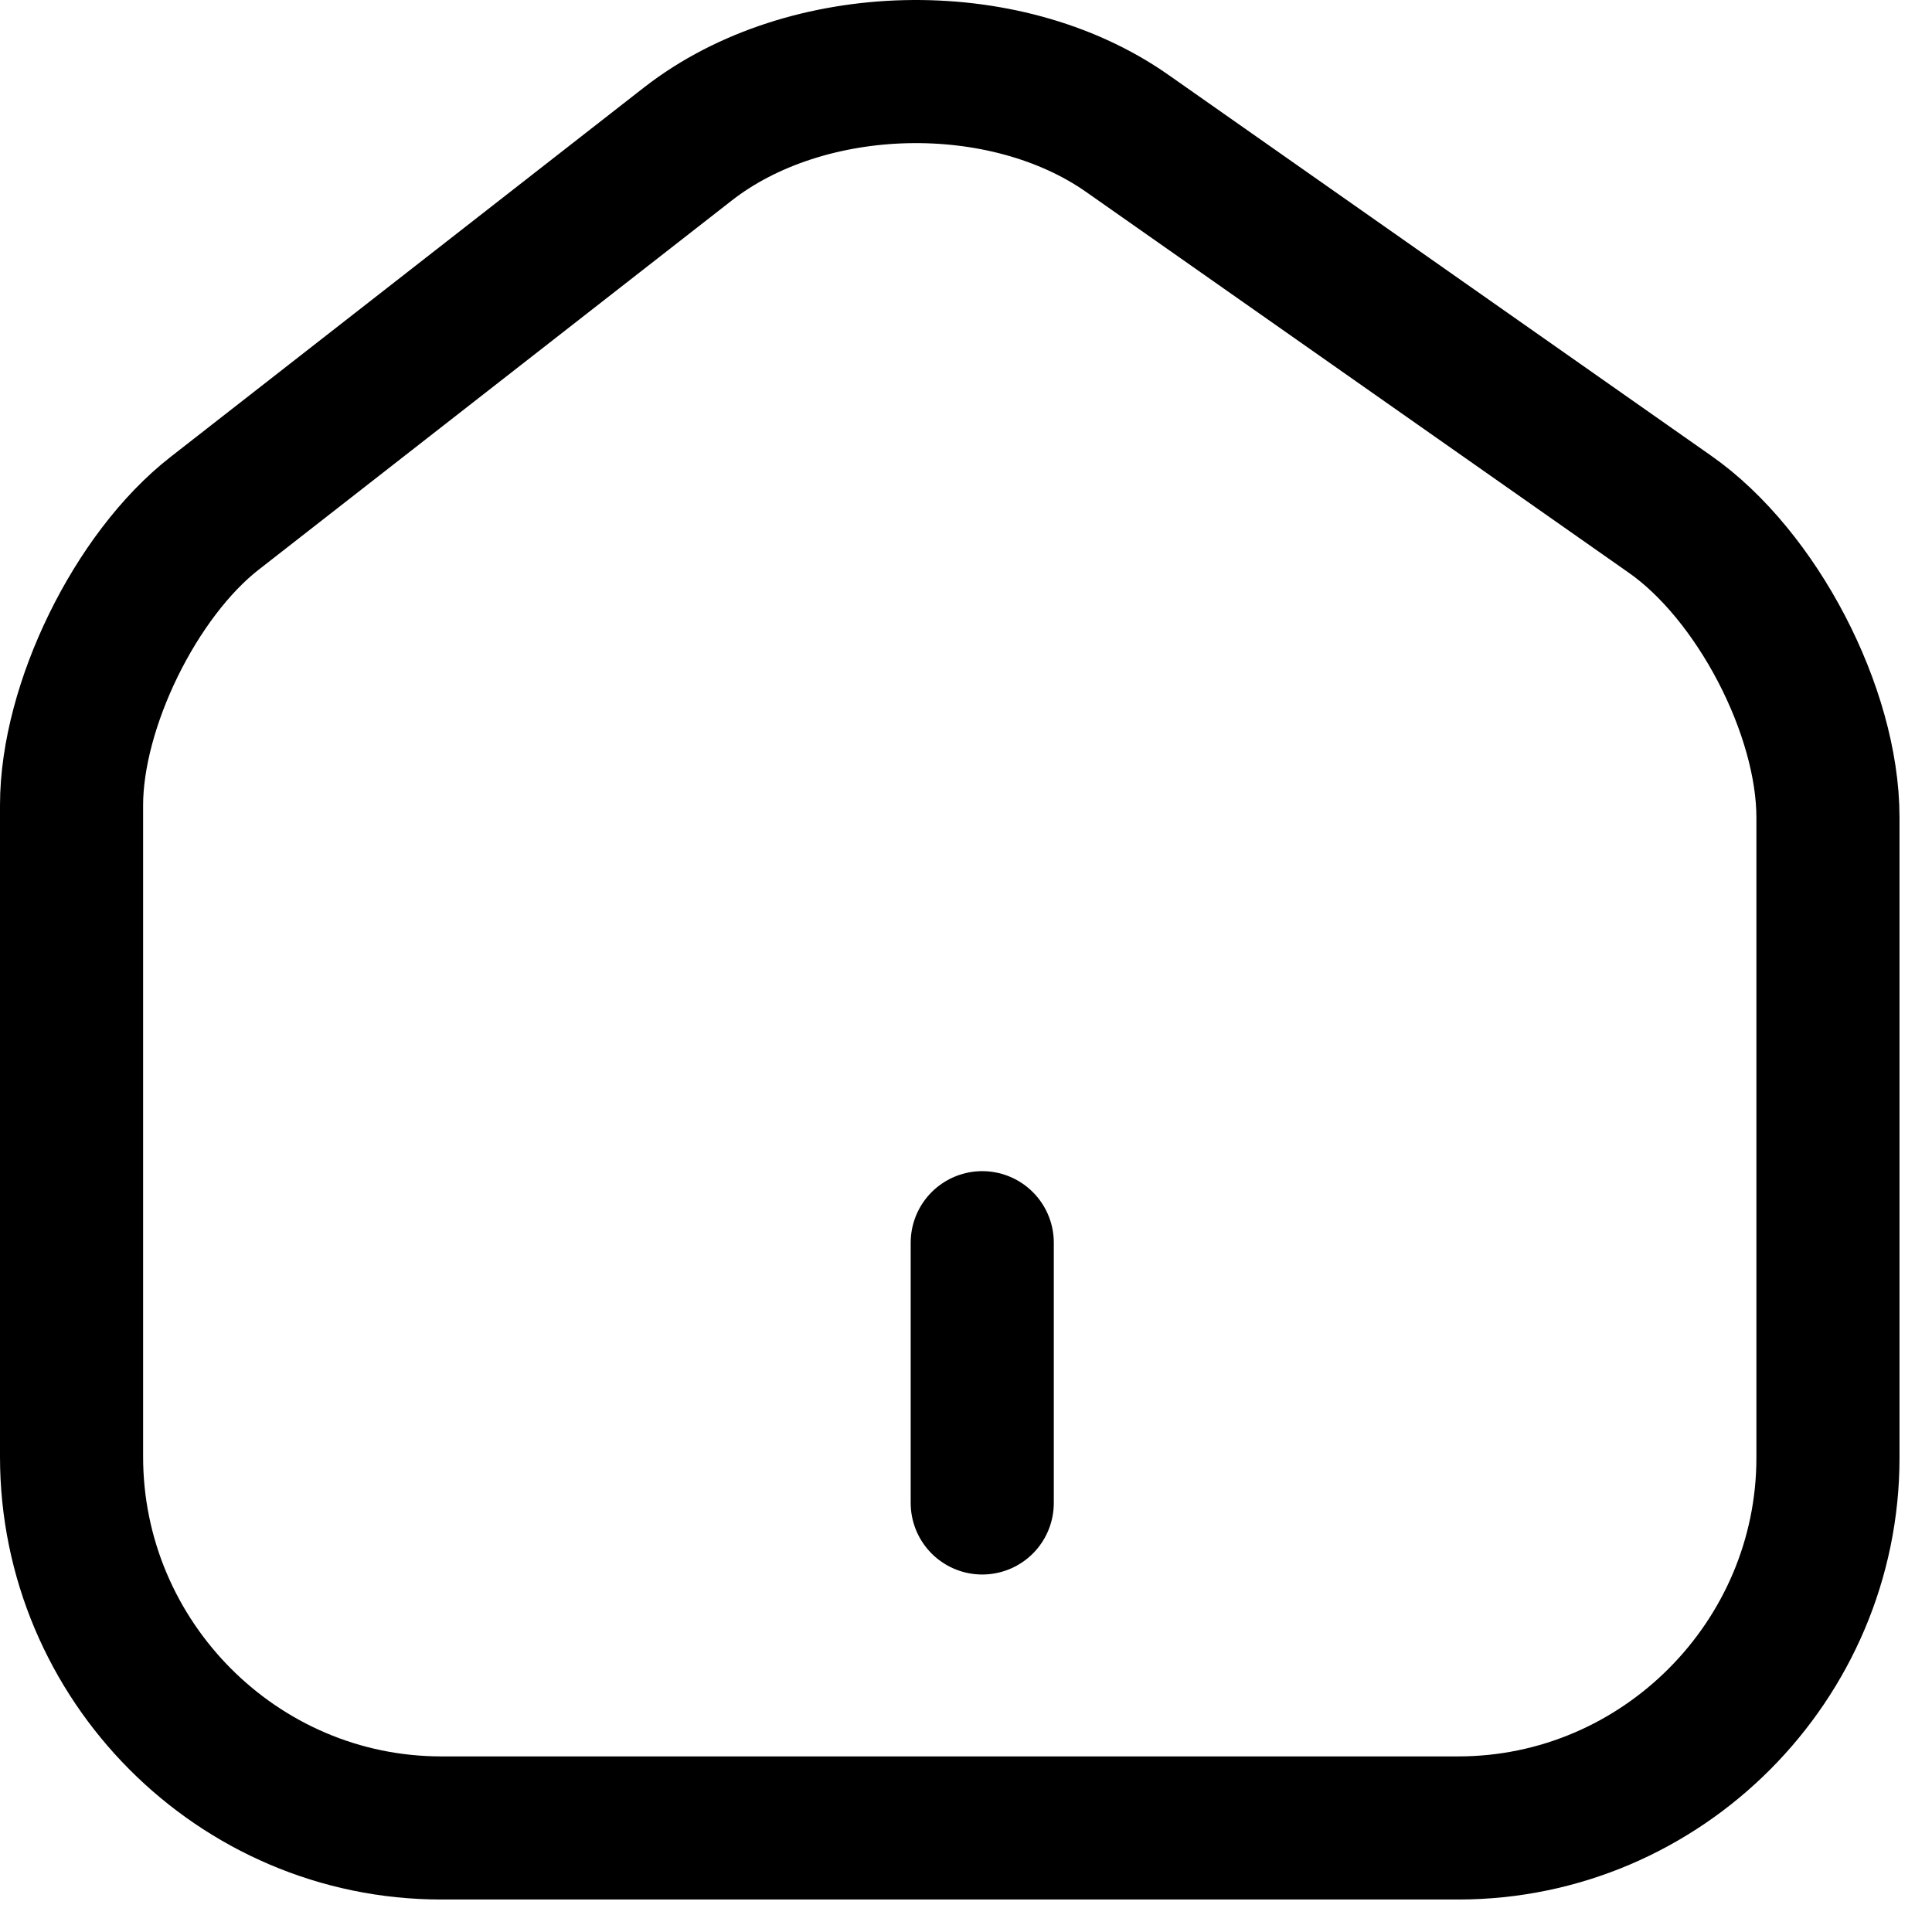
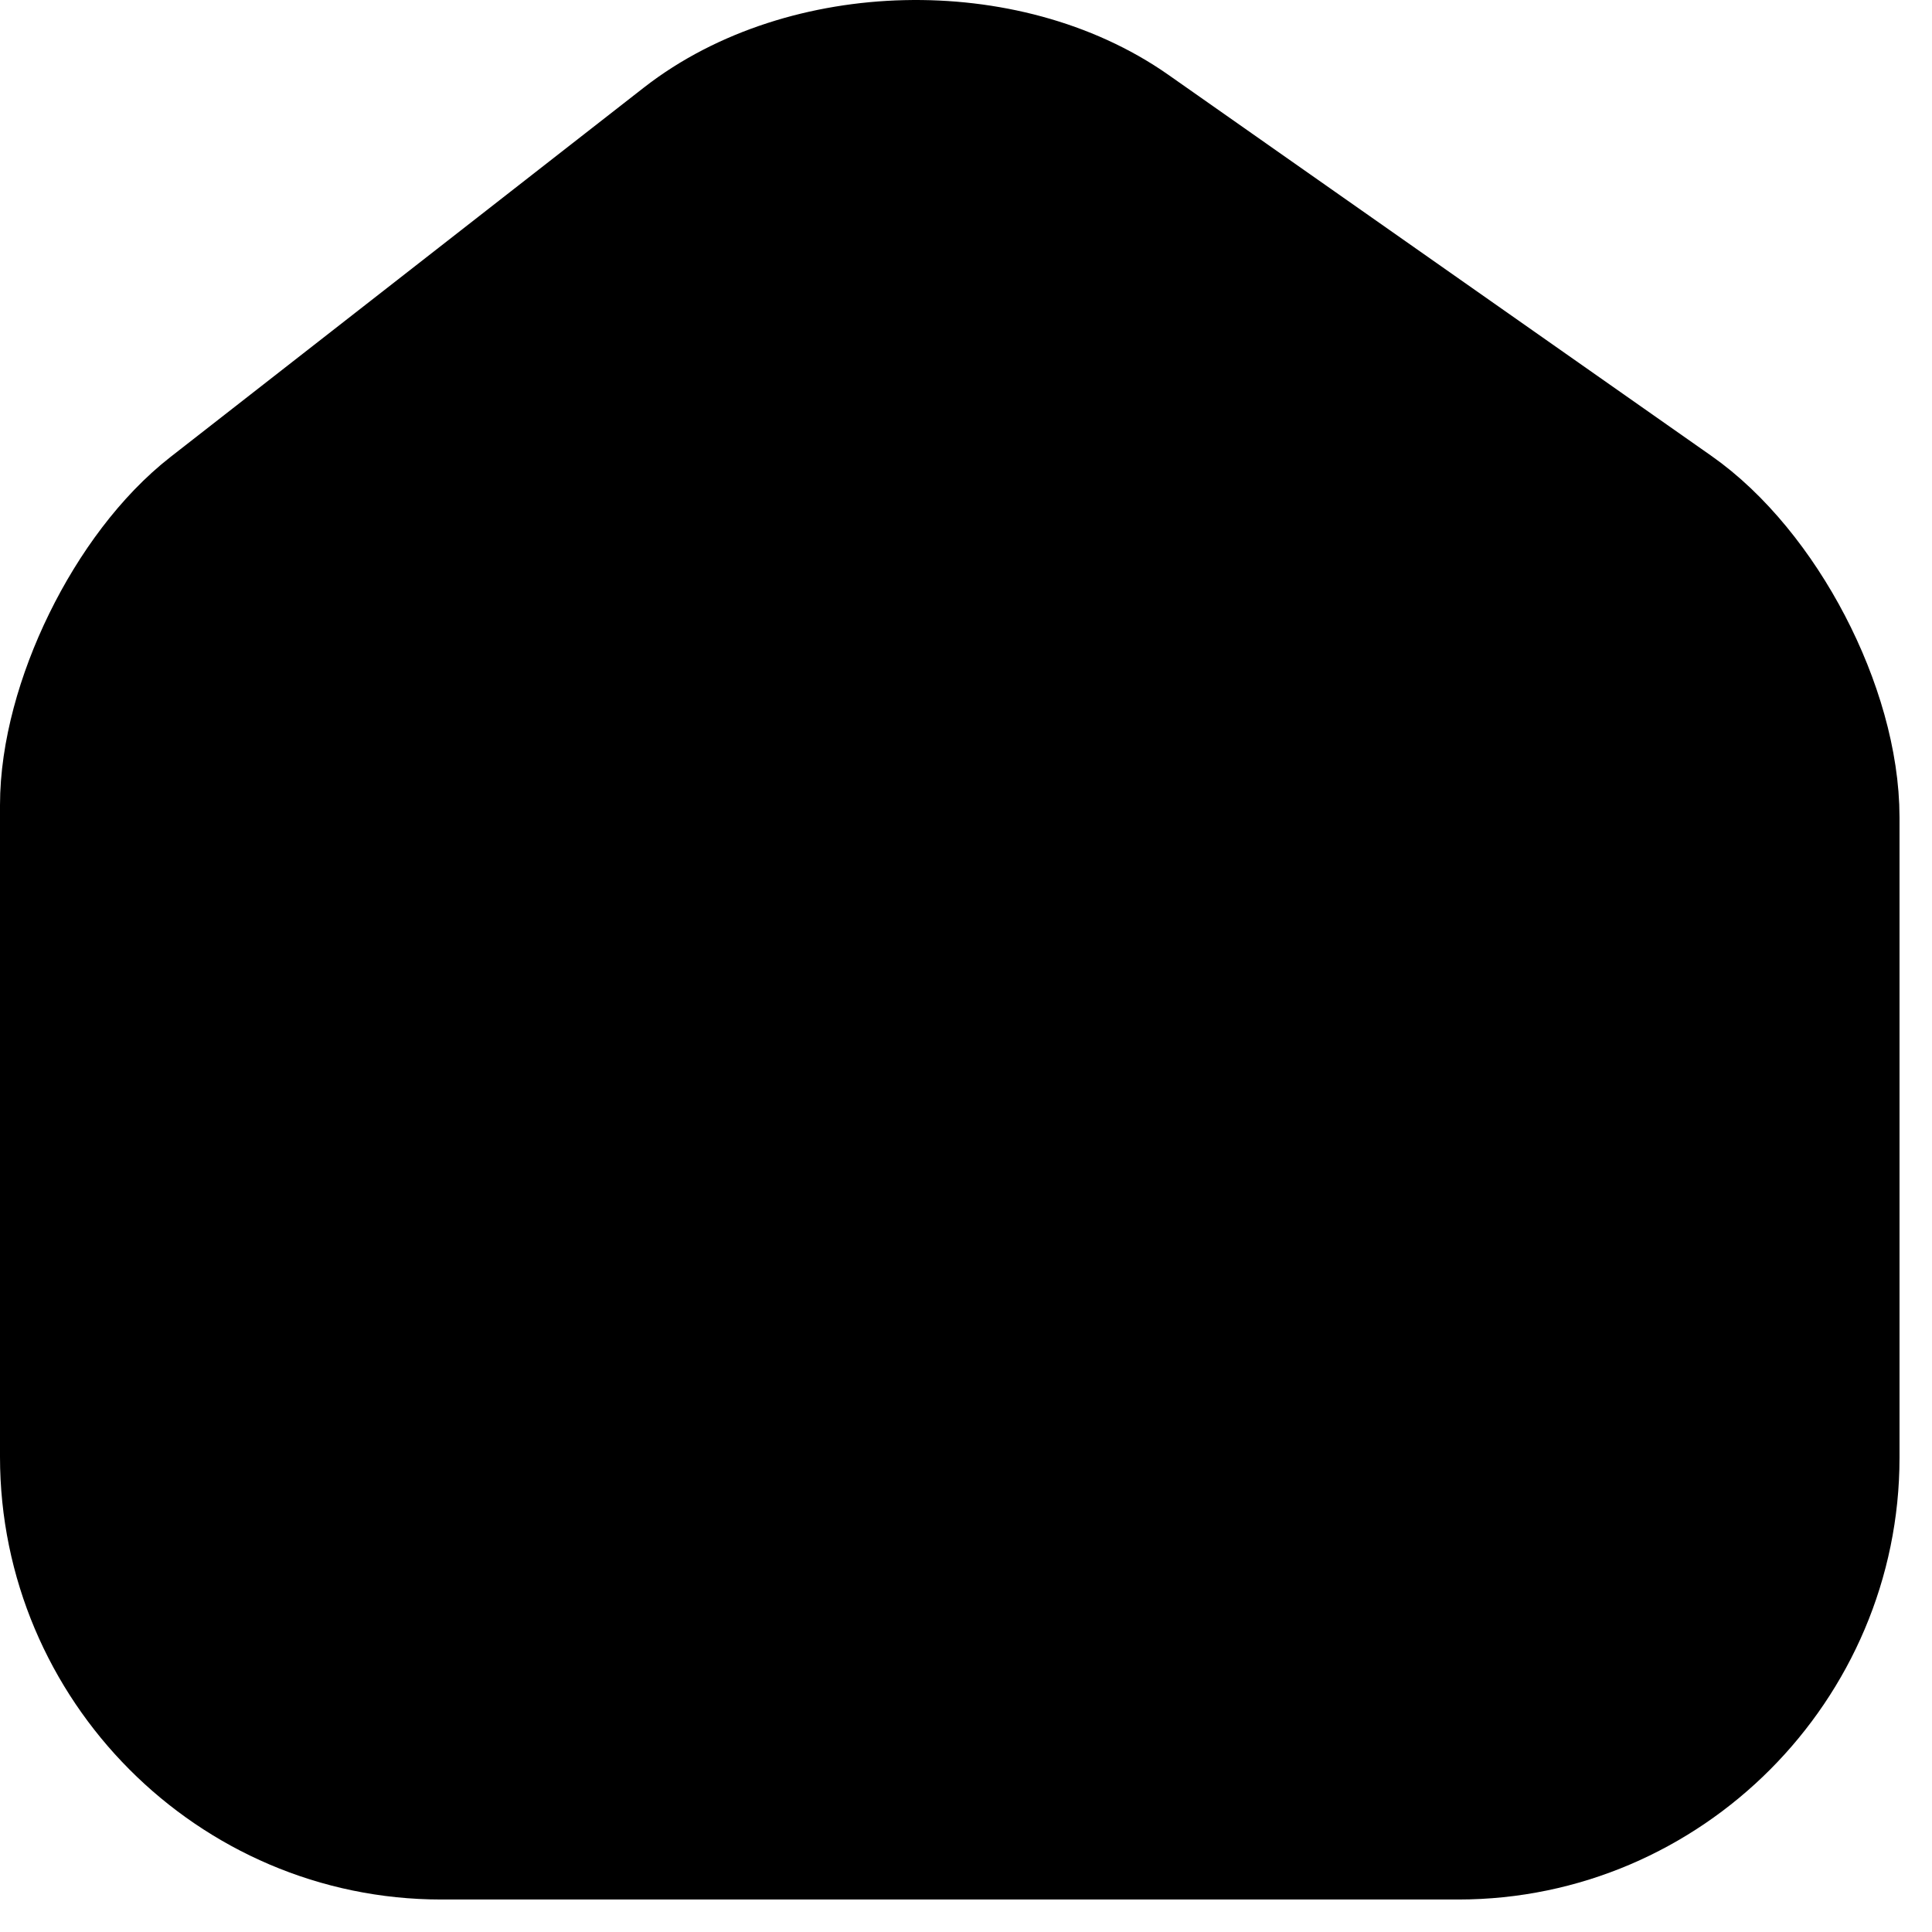
<svg xmlns="http://www.w3.org/2000/svg" width="27" height="27" viewBox="0 0 27 27" fill="none">
-   <path d="M9.615 2.011L3 7.173C1.896 8.033 1 9.864 1 11.253V20.359C1 23.21 3.32 25.546 6.167 25.546H20.379C23.226 25.546 25.546 23.21 25.546 20.372V11.425C25.546 9.938 24.551 8.033 23.336 7.185L15.752 1.863C14.034 0.659 11.272 0.721 9.615 2.011Z" stroke="black" stroke-width="2" stroke-linecap="round" stroke-linejoin="round" />
-   <path d="M13.727 21.004V17.367" stroke="black" stroke-width="2" stroke-linecap="round" stroke-linejoin="round" />
+   <path d="M9.615 2.011L3 7.173C1.896 8.033 1 9.864 1 11.253V20.359C1 23.21 3.32 25.546 6.167 25.546H20.379C23.226 25.546 25.546 23.21 25.546 20.372V11.425C25.546 9.938 24.551 8.033 23.336 7.185L15.752 1.863C14.034 0.659 11.272 0.721 9.615 2.011Z" fill="currentColor" stroke="currentColor" stroke-width="2" stroke-linecap="round" stroke-linejoin="round" />
+   <path d="M13.727 21.004V17.367" fill="currentColor" stroke="currentColor" stroke-width="2" stroke-linecap="round" stroke-linejoin="round" />
</svg>
